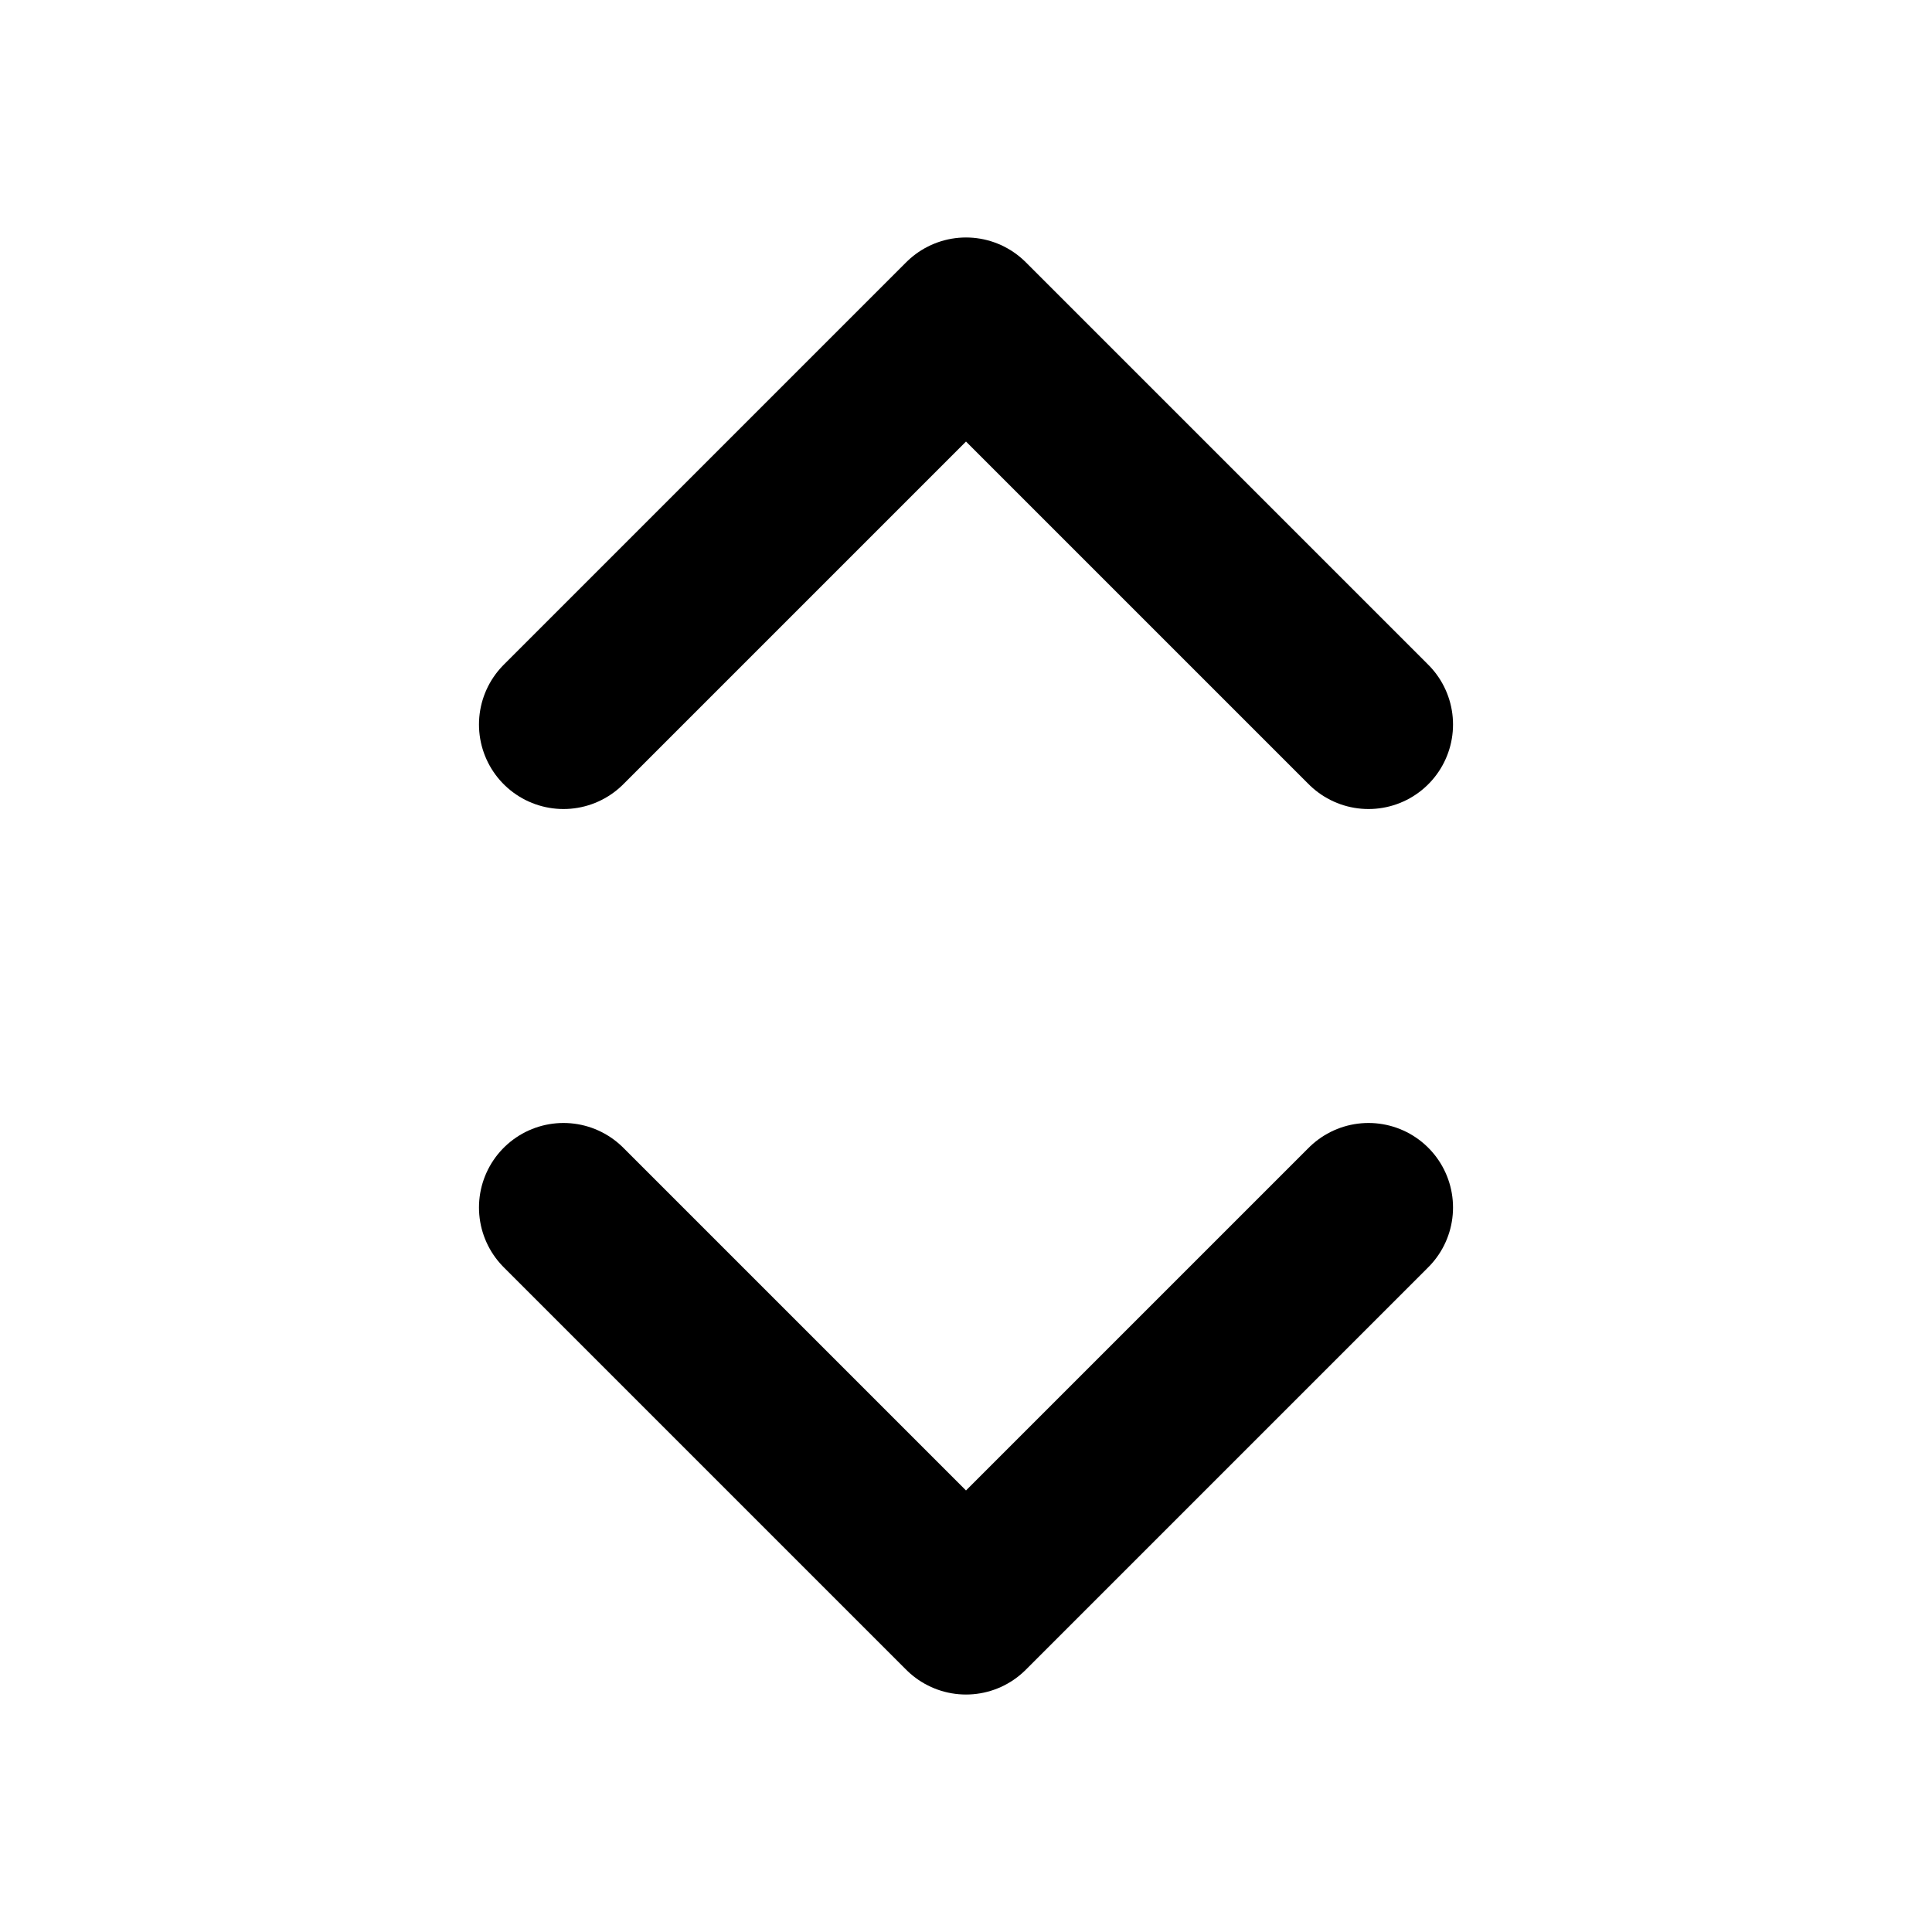
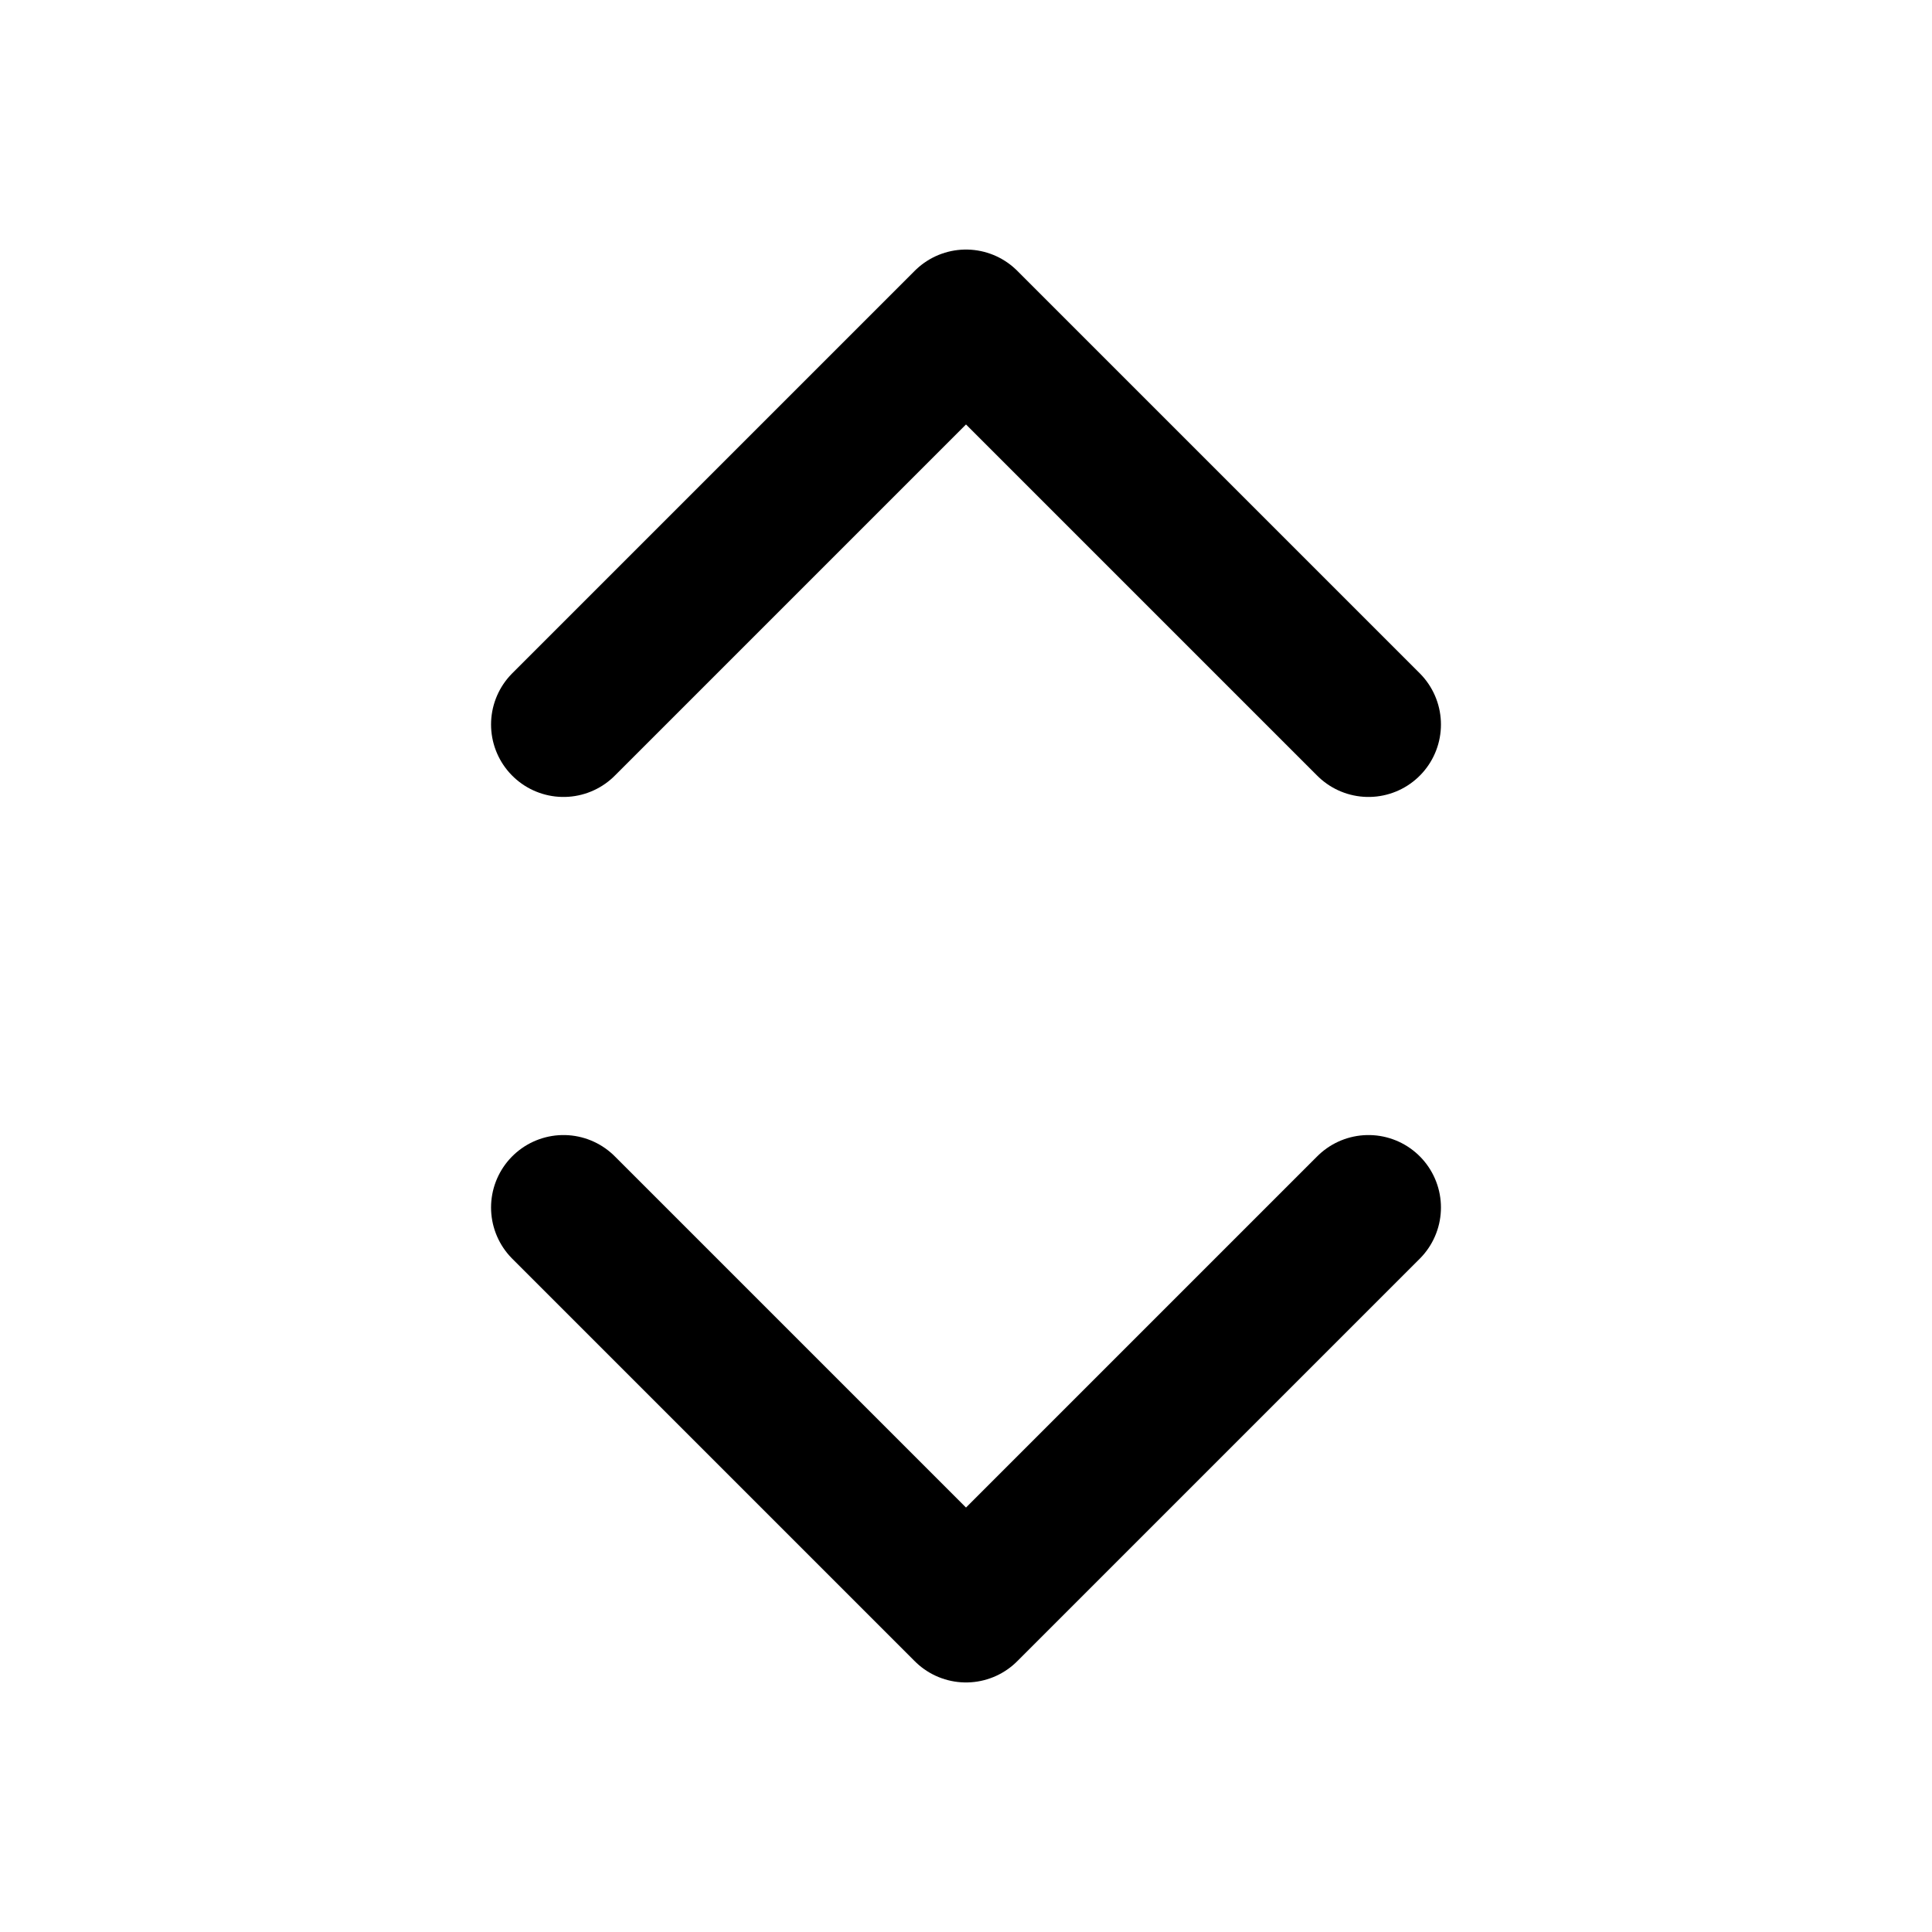
- <svg xmlns="http://www.w3.org/2000/svg" width="24" height="24" viewBox="0 0 24 24" fill="none" stroke="currentColor" stroke-width="2.1" stroke-linecap="round" stroke-linejoin="round">
+ <svg xmlns="http://www.w3.org/2000/svg" width="24" height="24" viewBox="0 0 24 24" fill="none" stroke="currentColor" stroke-width="1.8" stroke-linecap="round" stroke-linejoin="round">
  <path d="m7 15 5 5 5-5" />
  <path d="m7 9 5-5 5 5" />
</svg>
